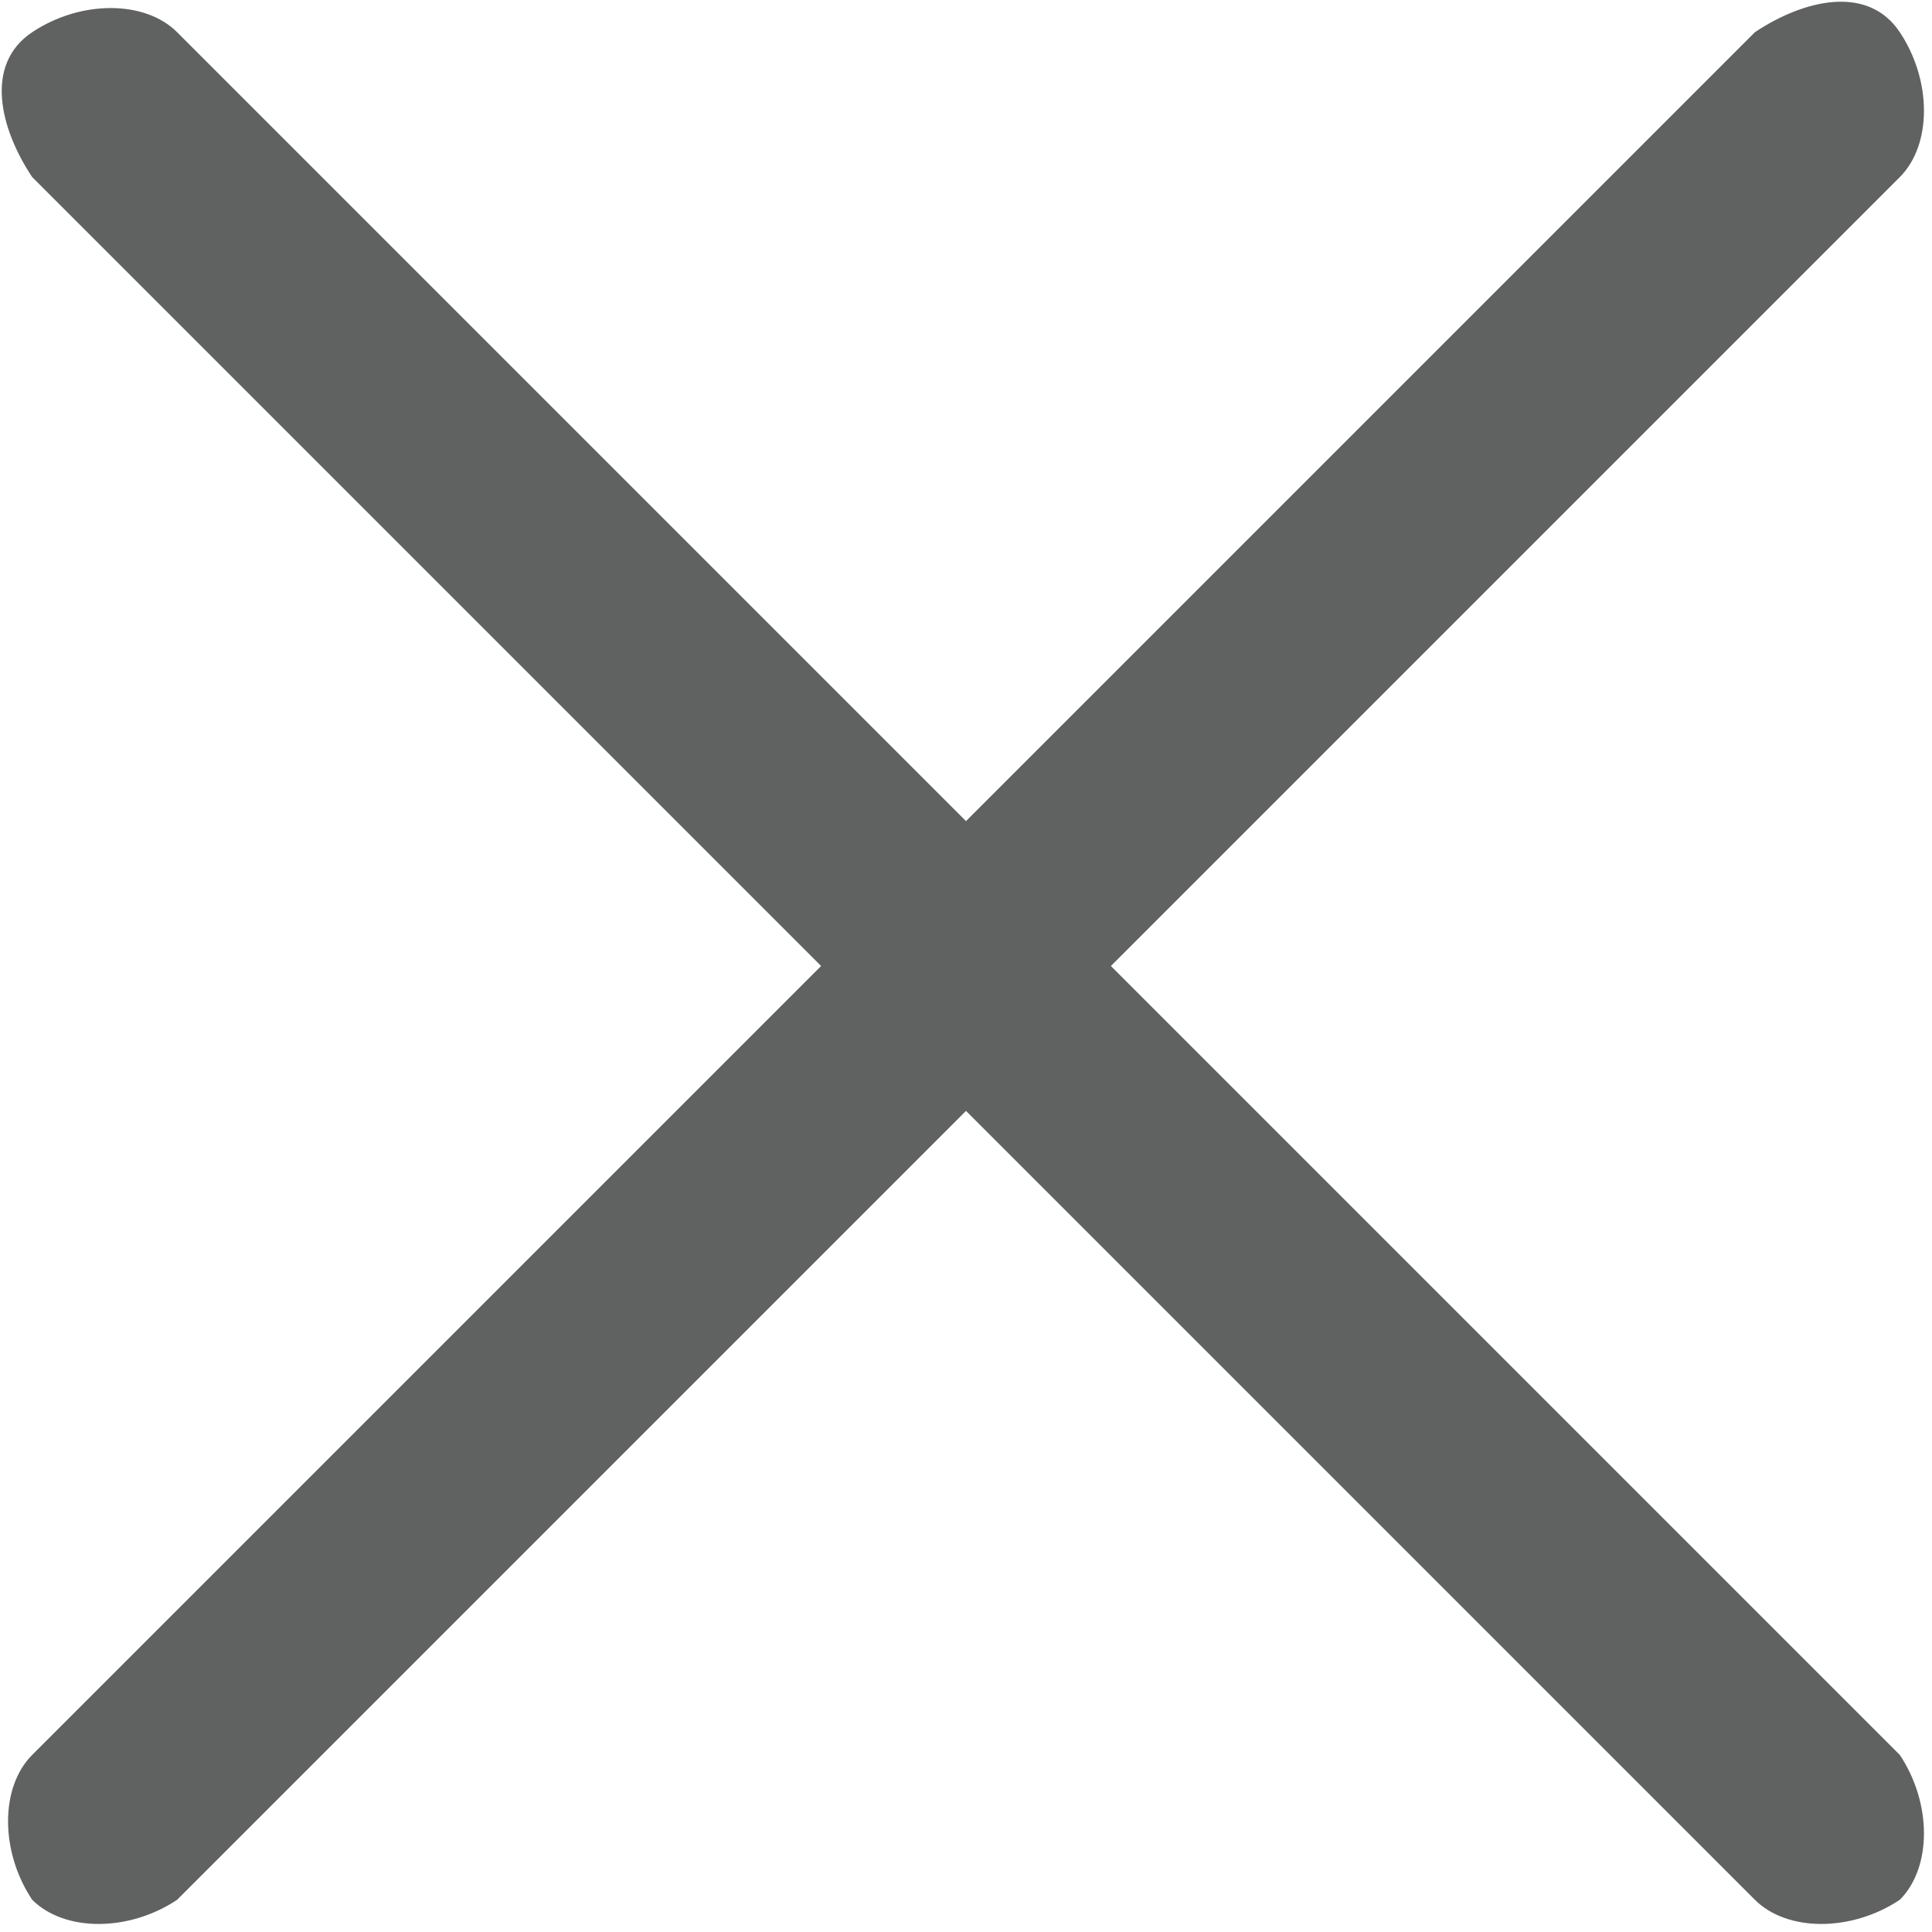
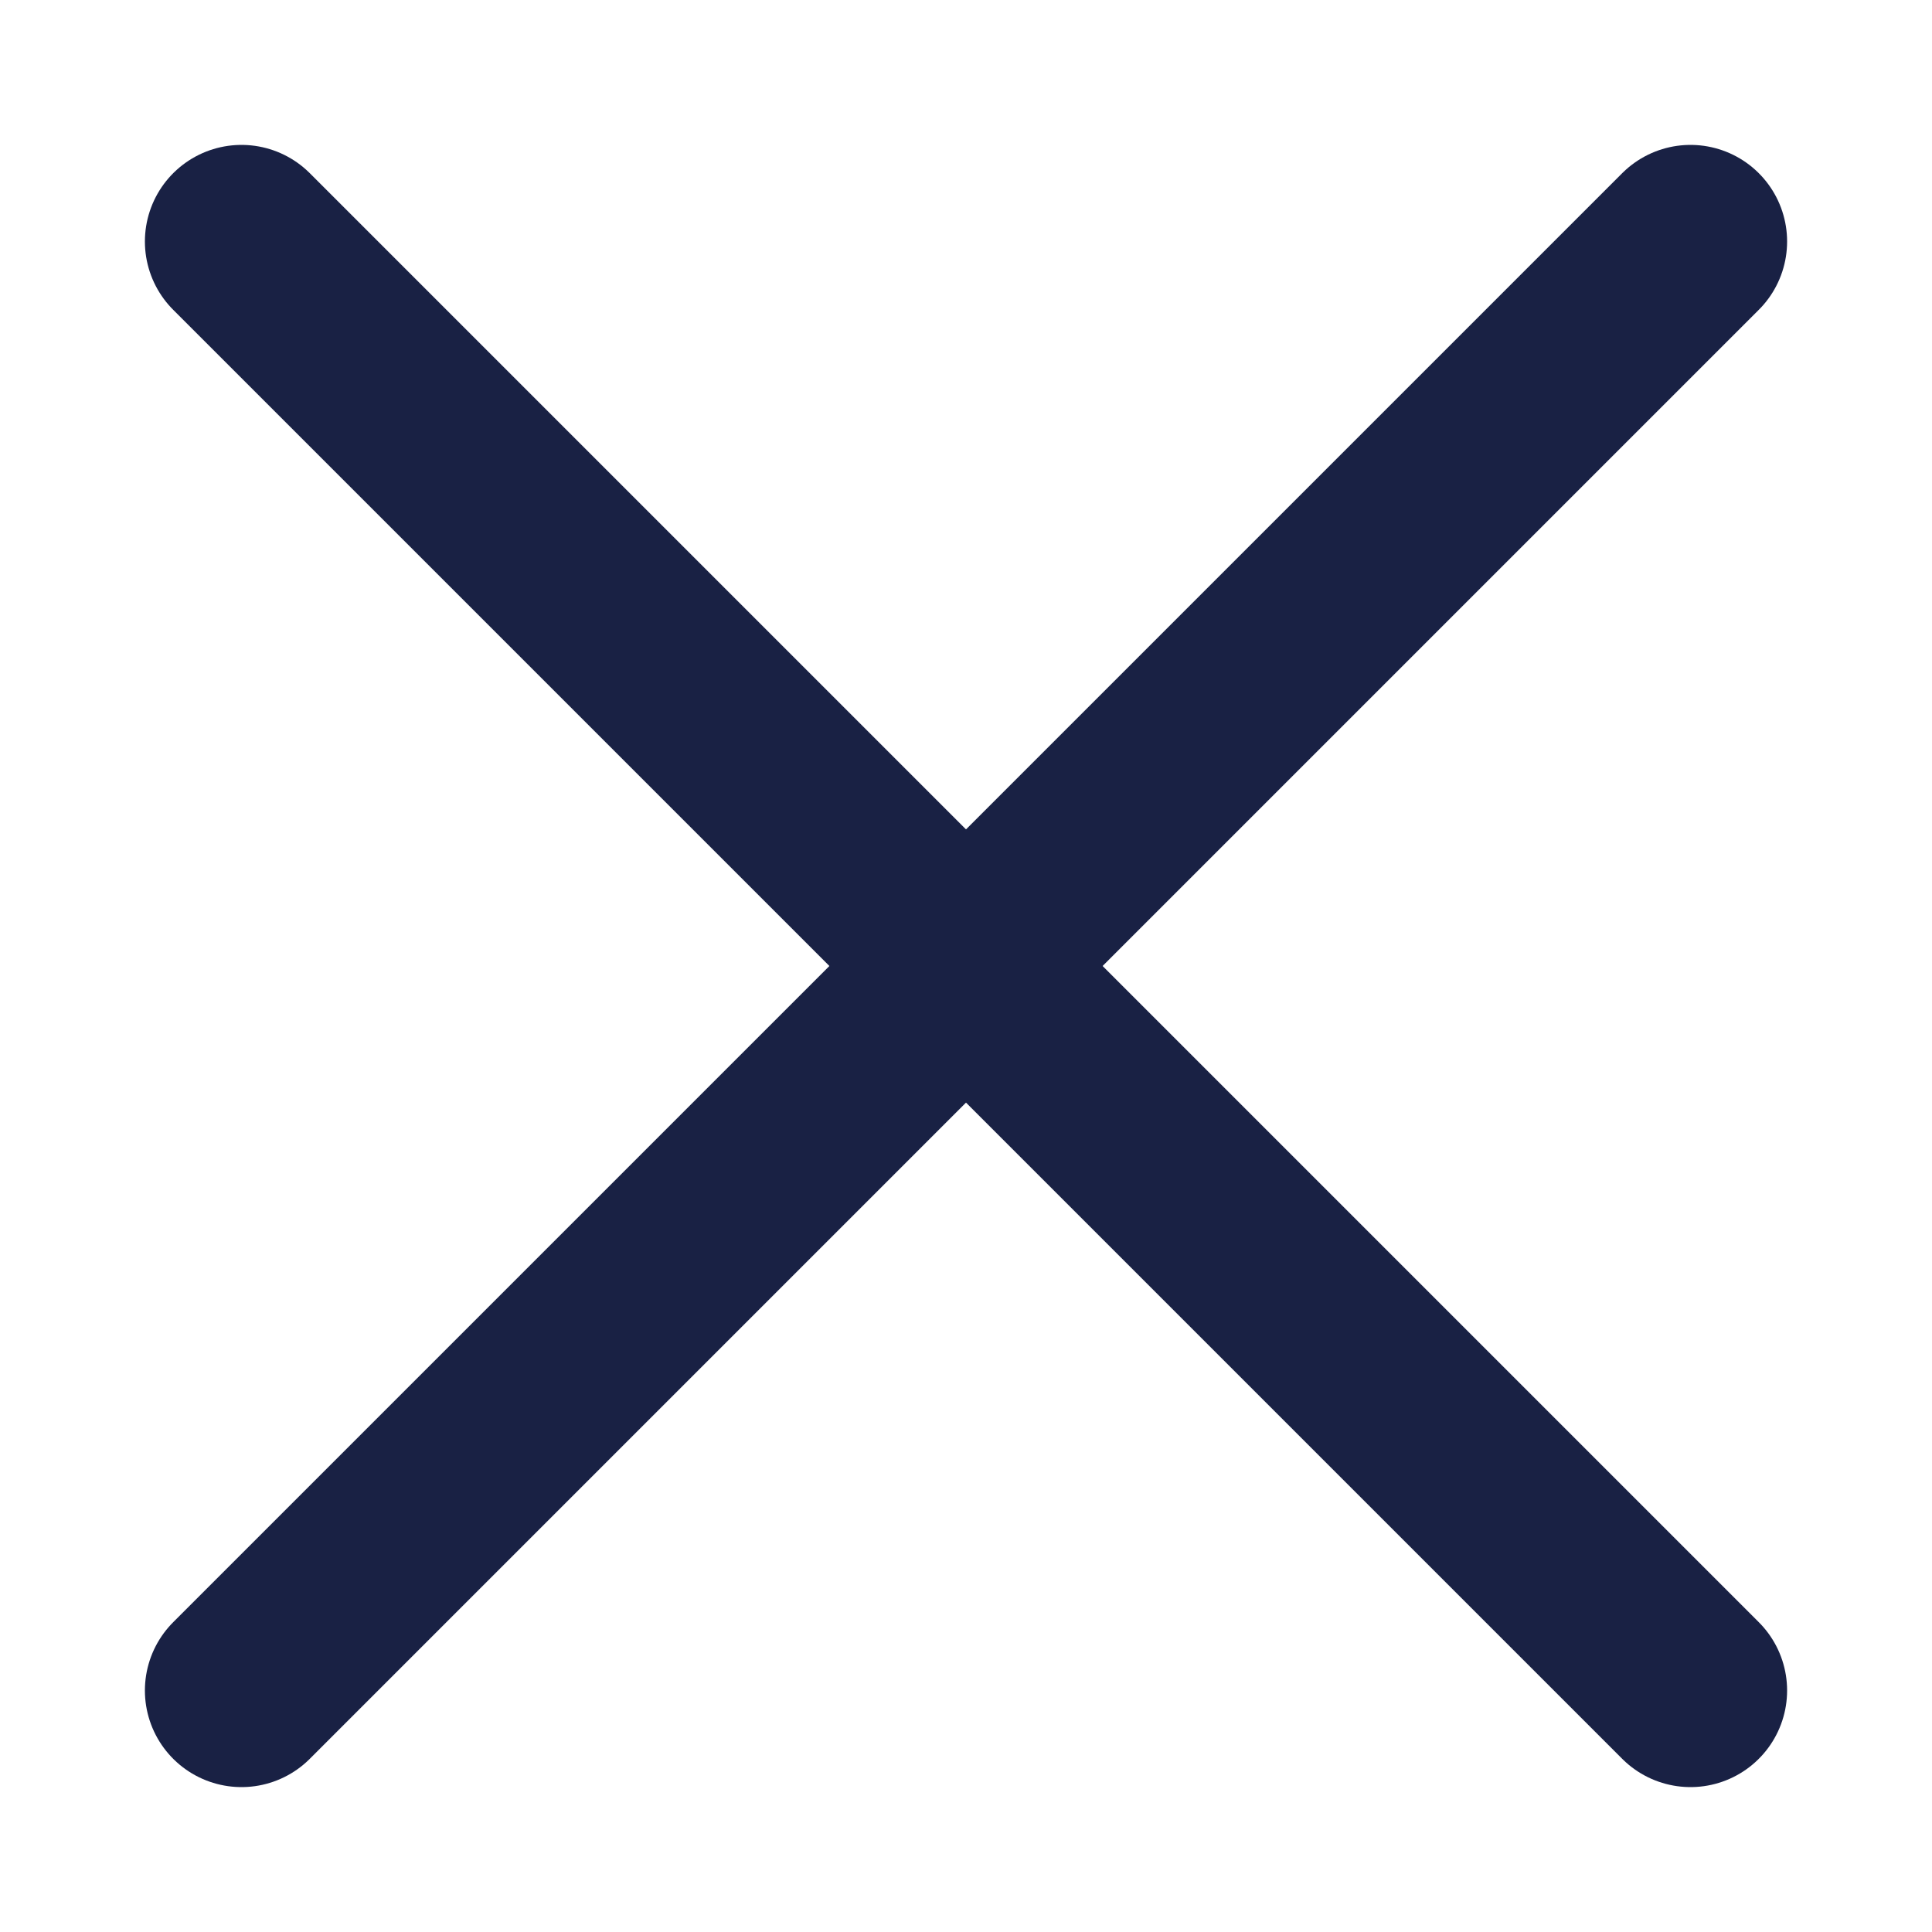
- <svg xmlns="http://www.w3.org/2000/svg" version="1.1" id="filter-close" fill="currentColor" x="0px" y="0px" viewBox="0 0 12 12" style="enable-background:new 0 0 12 12;" xml:space="preserve">
-   <style type="text/css">.st0{fill:#606161;}</style>
-   <path class="st0" d="M6.9,6l4.9-4.9c0.2-0.2,0.2-0.6,0-0.9s-0.6-0.2-0.9,0L6,5.1L1.1,0.2c-0.2-0.2-0.6-0.2-0.9,0s-0.2,0.6,0,0.9   L5.1,6l-4.9,4.9c-0.2,0.2-0.2,0.6,0,0.9v0c0.2,0.2,0.6,0.2,0.9,0L6,6.9l4.9,4.9c0.2,0.2,0.6,0.2,0.9,0v0c0.2-0.2,0.2-0.6,0-0.9   L6.9,6z" />
+ <svg xmlns="http://www.w3.org/2000/svg" width="14" height="14" viewBox="0 0 14 14" fill="none">
+   <path d="M12.25 1.75L1.75 12.25" stroke="#192144" stroke-width="1.4" stroke-linecap="round" stroke-linejoin="round" />
+   <path d="M1.75 1.75L12.25 12.25" stroke="#192144" stroke-width="1.4" stroke-linecap="round" stroke-linejoin="round" />
</svg>
